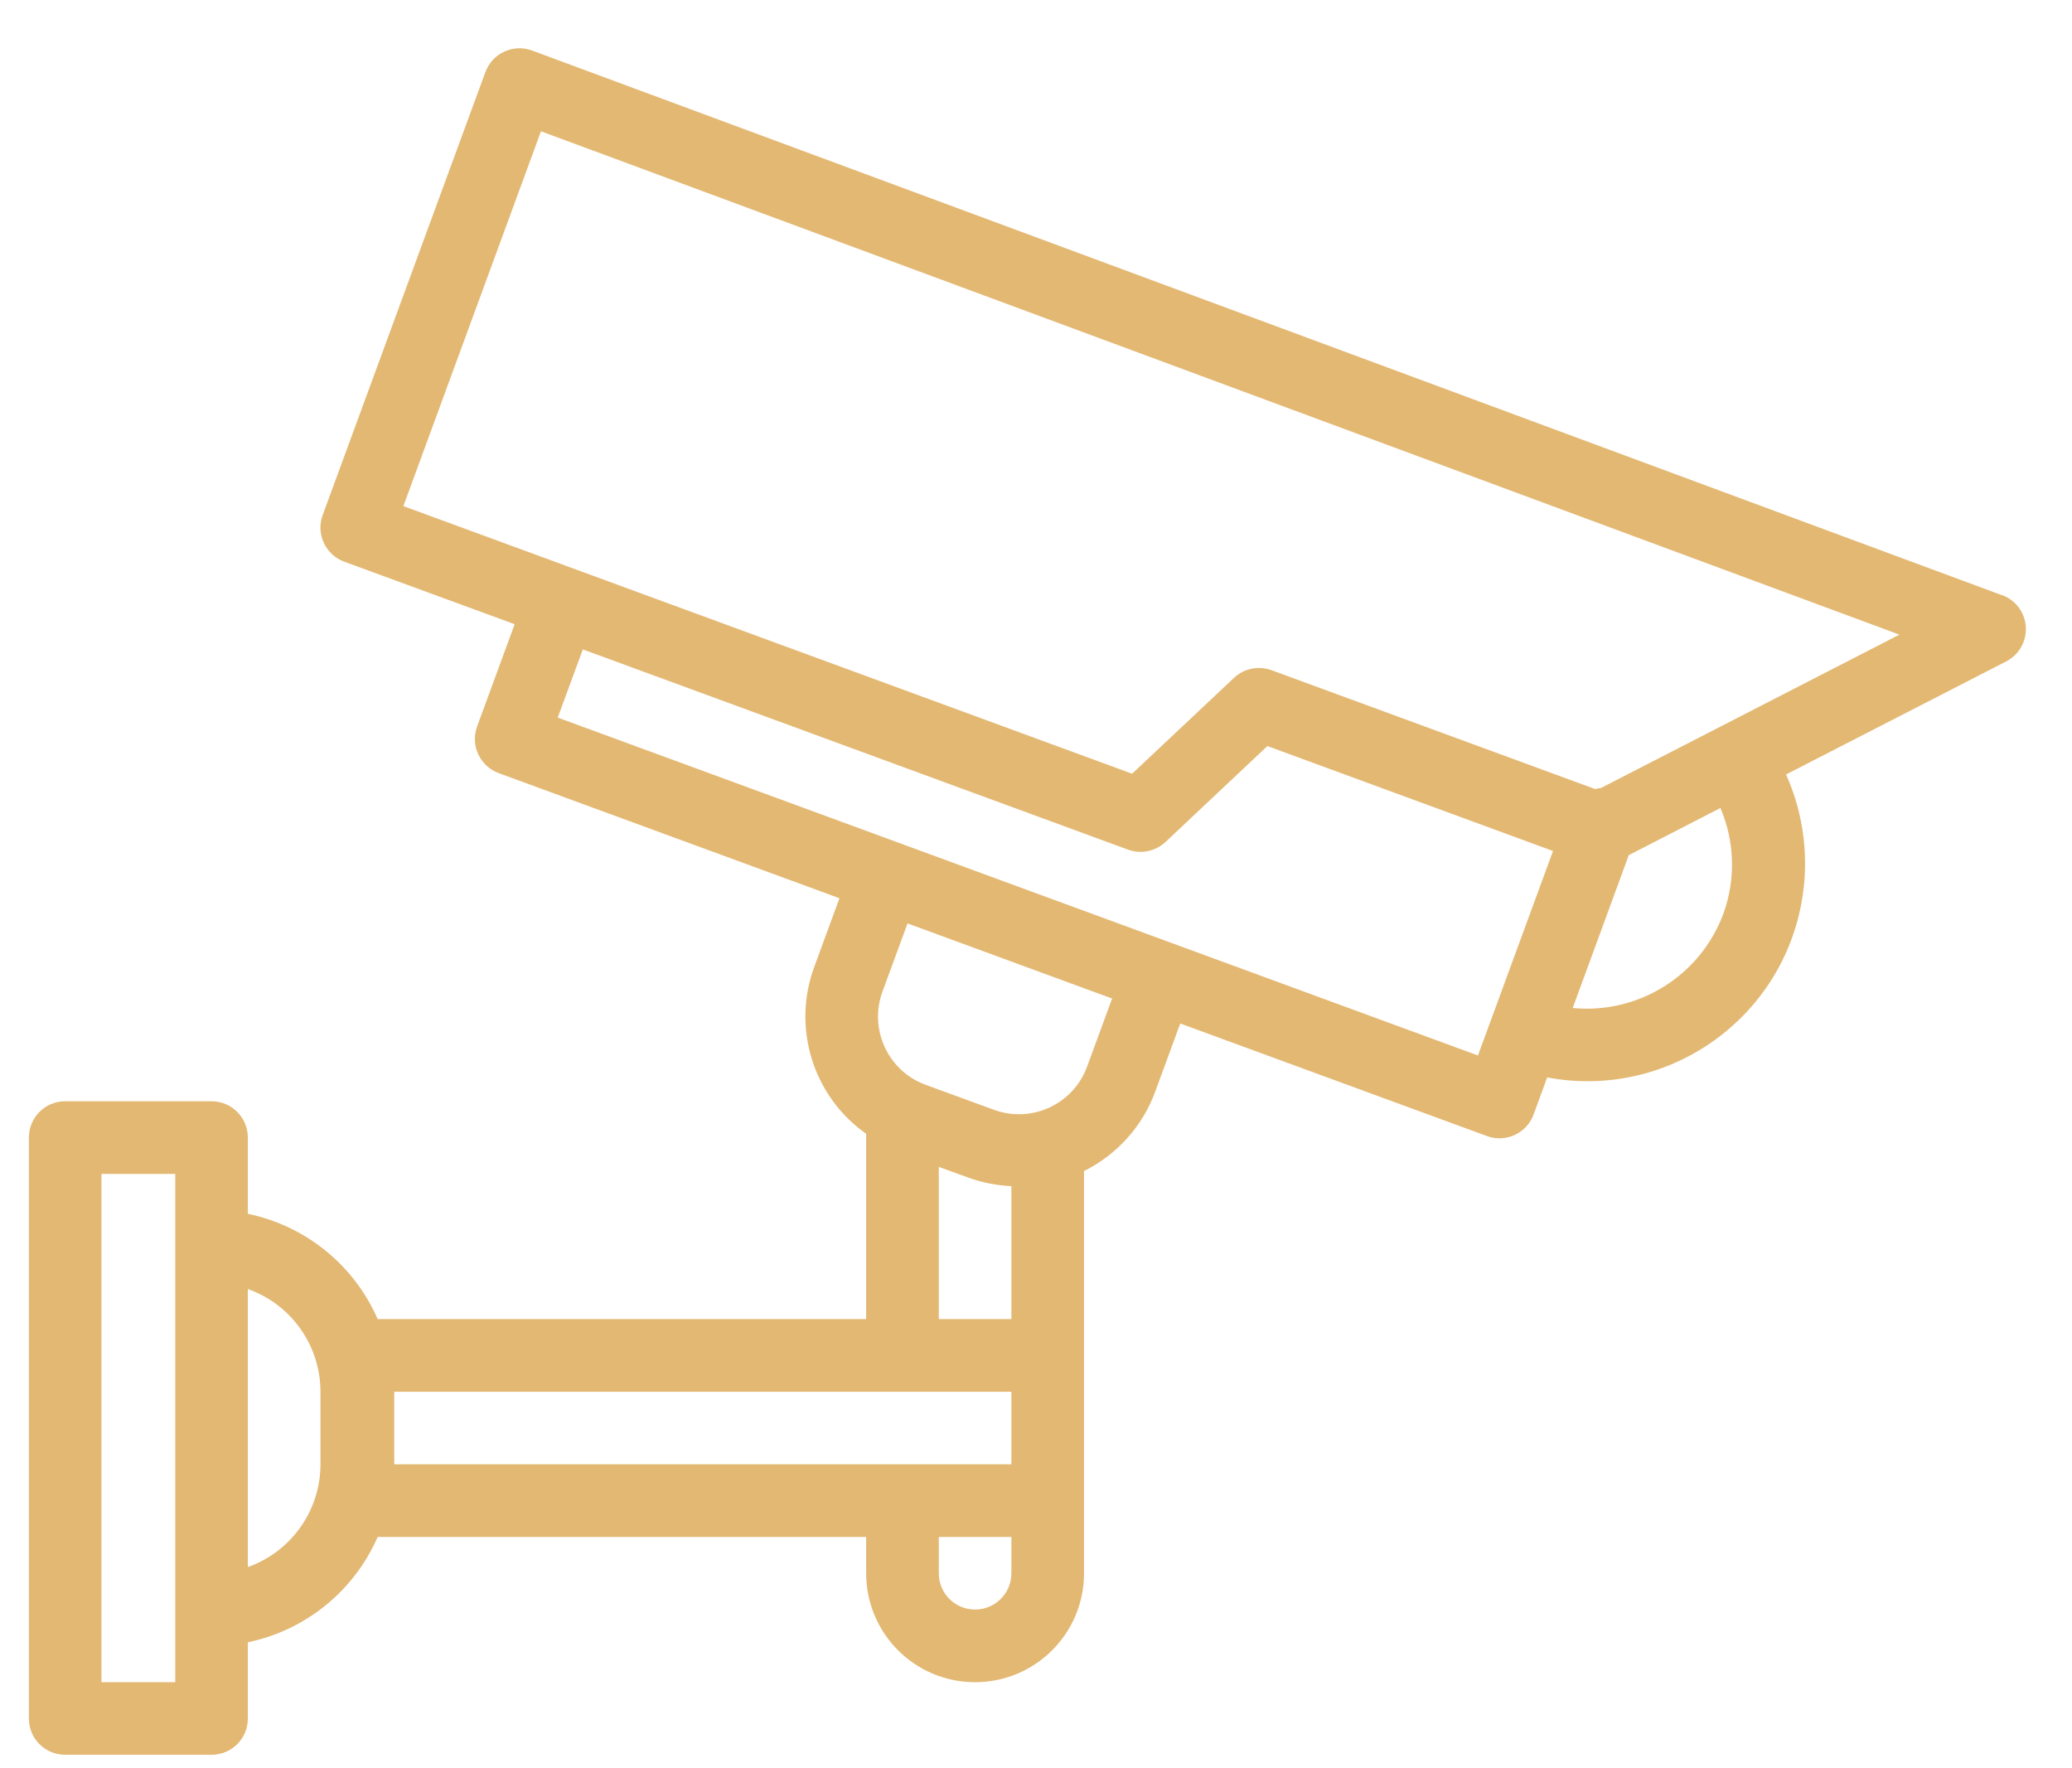
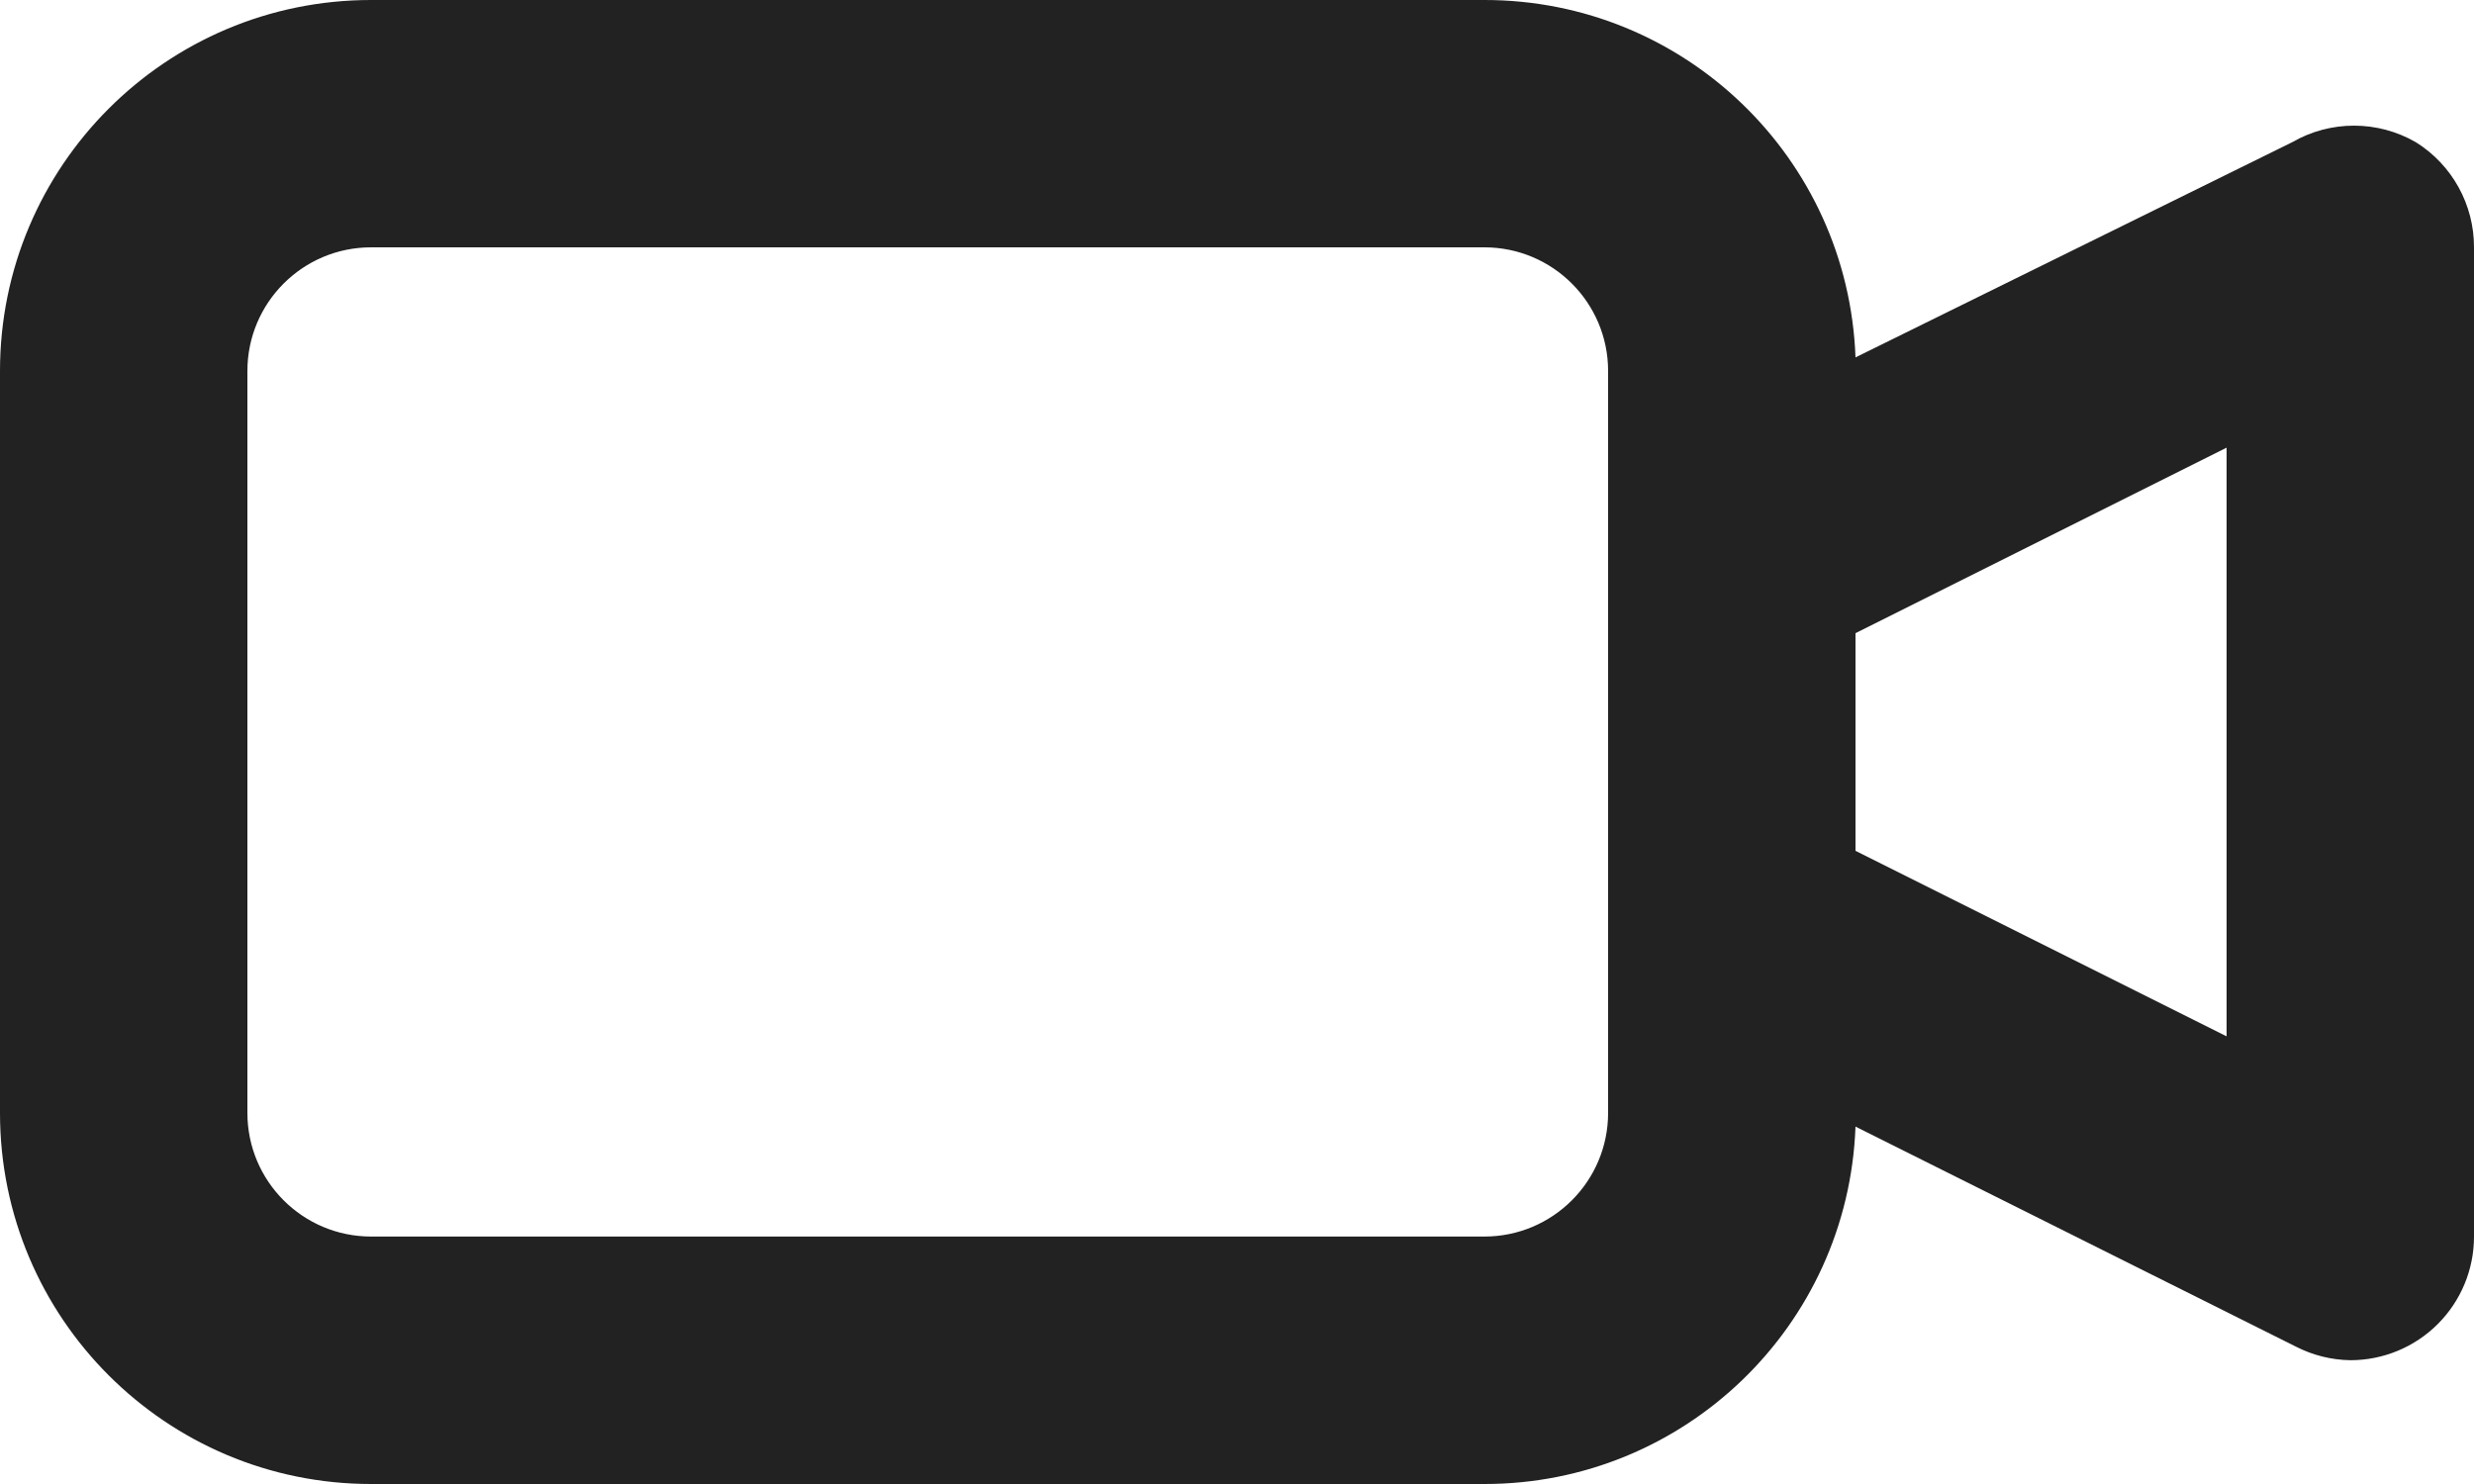
- <svg xmlns="http://www.w3.org/2000/svg" width="34" height="29" viewBox="0 0 34 29" fill="none">
-   <path d="M32.851 9.766L8.731 0.829C8.422 0.715 8.079 0.873 7.966 1.182C7.965 1.182 7.965 1.182 7.965 1.183L5.295 8.451C5.181 8.759 5.34 9.102 5.648 9.216H5.649L8.445 10.242L7.829 11.92C7.716 12.229 7.874 12.571 8.183 12.685L13.775 14.738L13.364 15.857C12.991 16.859 13.339 17.987 14.213 18.603V21.643H6.197C5.809 20.756 5.015 20.112 4.067 19.916V18.665C4.067 18.336 3.801 18.069 3.471 18.069H1.069C0.74 18.069 0.474 18.336 0.474 18.665V28.197C0.474 28.526 0.74 28.792 1.069 28.792H3.471C3.801 28.792 4.067 28.526 4.067 28.197V26.946C5.015 26.749 5.809 26.105 6.197 25.218H14.213V25.814C14.213 26.801 15.013 27.601 16 27.601C16.988 27.601 17.788 26.801 17.788 25.814V19.214C18.329 18.945 18.748 18.48 18.956 17.912L19.367 16.793L24.4 18.64C24.466 18.665 24.535 18.677 24.605 18.677C24.855 18.677 25.079 18.521 25.165 18.287L25.388 17.678C27.327 18.043 29.194 16.767 29.558 14.829C29.693 14.113 29.606 13.372 29.308 12.707L32.919 10.853C33.212 10.703 33.328 10.344 33.178 10.051C33.11 9.918 32.994 9.816 32.854 9.764L32.851 9.766ZM15.405 19.146L15.898 19.325C16.122 19.405 16.358 19.451 16.596 19.462V21.643H15.405V19.146ZM2.876 27.601H1.665V19.261H2.876V27.601ZM5.259 24.026C5.258 24.784 4.781 25.458 4.067 25.712V21.15C4.781 21.403 5.258 22.078 5.259 22.835V24.026ZM6.469 22.835H16.596V24.026H6.469V22.835ZM16 26.409C15.671 26.409 15.405 26.143 15.405 25.814V25.218H16.596V25.814C16.596 26.143 16.329 26.409 16 26.409ZM18.249 16.383L17.838 17.502C17.611 18.119 16.927 18.436 16.309 18.209L15.188 17.799C14.571 17.572 14.254 16.887 14.481 16.269C14.481 16.269 14.481 16.269 14.481 16.269L14.892 15.151L17.912 16.26L18.249 16.383ZM24.252 17.318L9.152 11.774L9.564 10.655L18.511 13.941C18.723 14.018 18.96 13.969 19.125 13.815L20.797 12.241L25.484 13.963L24.252 17.318ZM28.28 14.99C27.903 16.008 26.887 16.644 25.807 16.539L26.727 14.031L28.231 13.257C28.466 13.808 28.484 14.427 28.28 14.99ZM26.269 12.93C26.238 12.933 26.206 12.938 26.176 12.947L20.864 10.996C20.652 10.919 20.415 10.967 20.25 11.121L18.577 12.695L6.619 8.304L8.877 2.154L31.168 10.413L26.269 12.93Z" fill="#E3B873" />
+ <svg xmlns="http://www.w3.org/2000/svg" width="20" height="12" viewBox="0 0 20 12">
+   <g>
+     <g>
+       <path fill="#222" d="M19.53 1.15A.999.999 0 0 1 20 2v7.999a.999.999 0 0 1-1 1 .997.997 0 0 1-.44-.11L15 9.11A3 3 0 0 1 12 12H3a3 3 0 0 1-3-3v-6a3 3 0 0 1 3-3h9a3 3 0 0 1 3 2.89l3.53-1.74a1 1 0 0 1 1 0zM13 3a1 1 0 0 0-1-1H3a1 1 0 0 0-1 1v5.999a1 1 0 0 0 1 1h9a1 1 0 0 0 1-1v-6zm5 .62l-3 1.5v1.76l3 1.5z" />
+     </g>
+   </g>
</svg>
